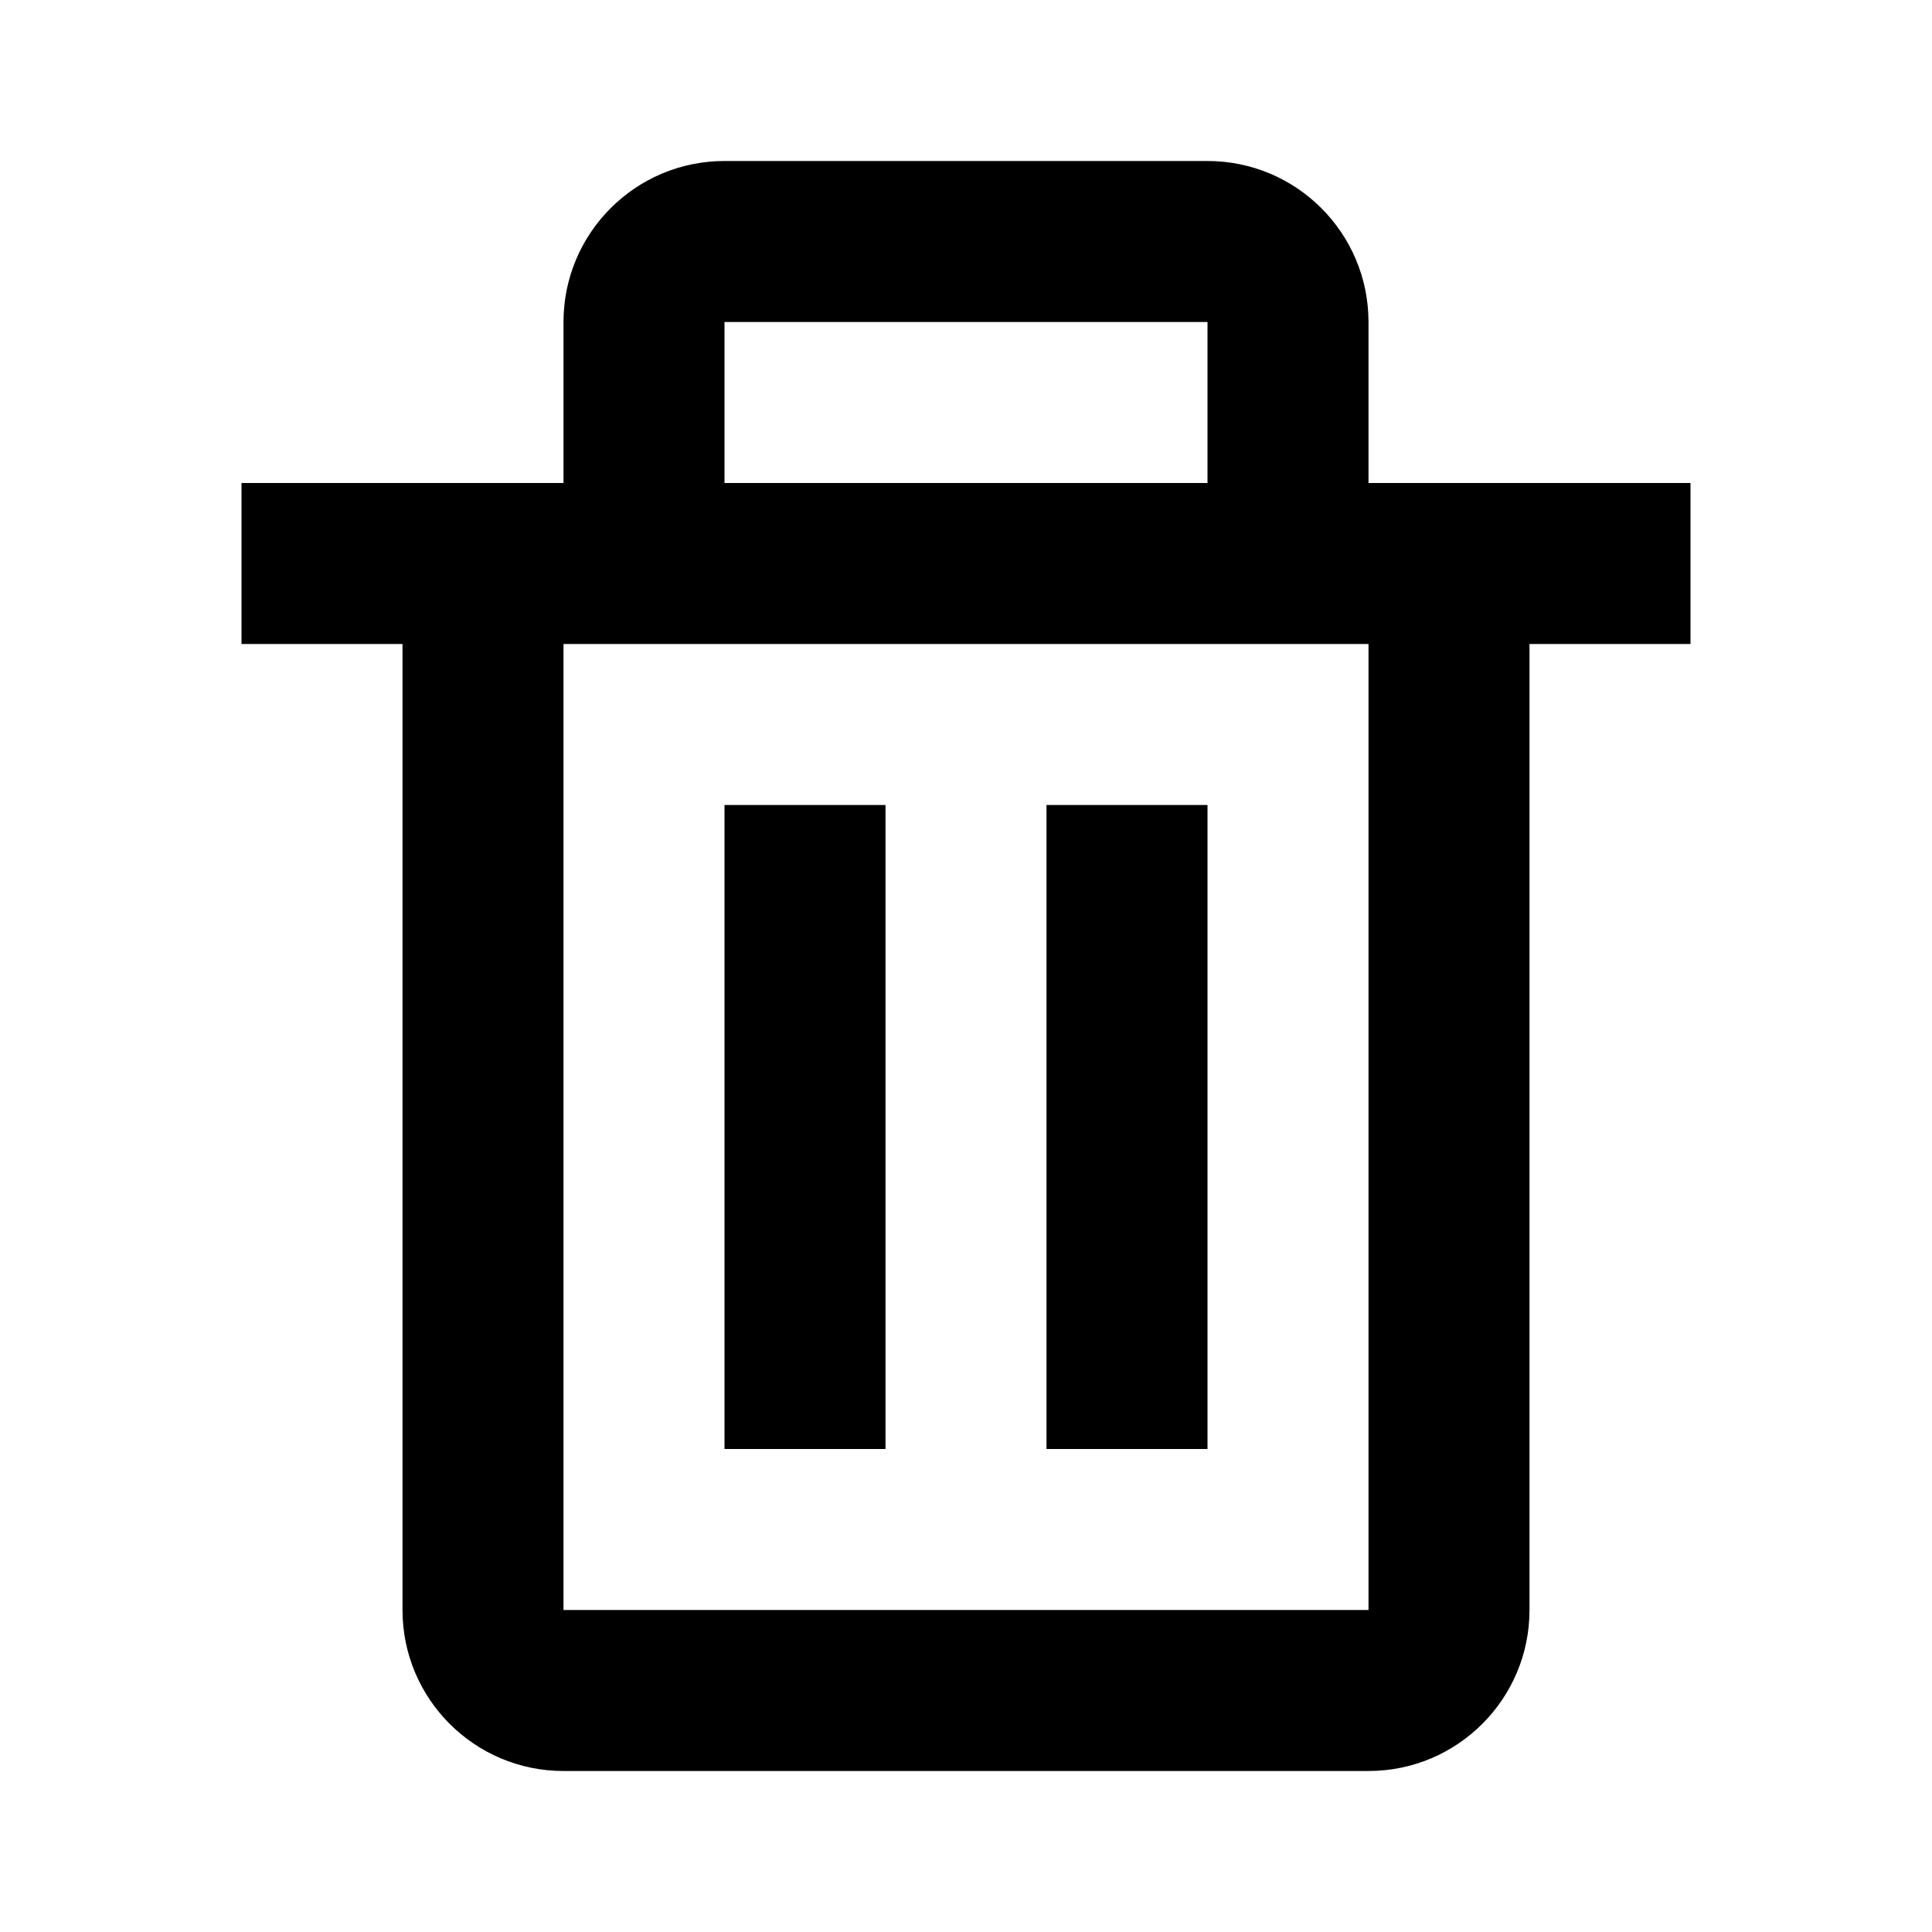
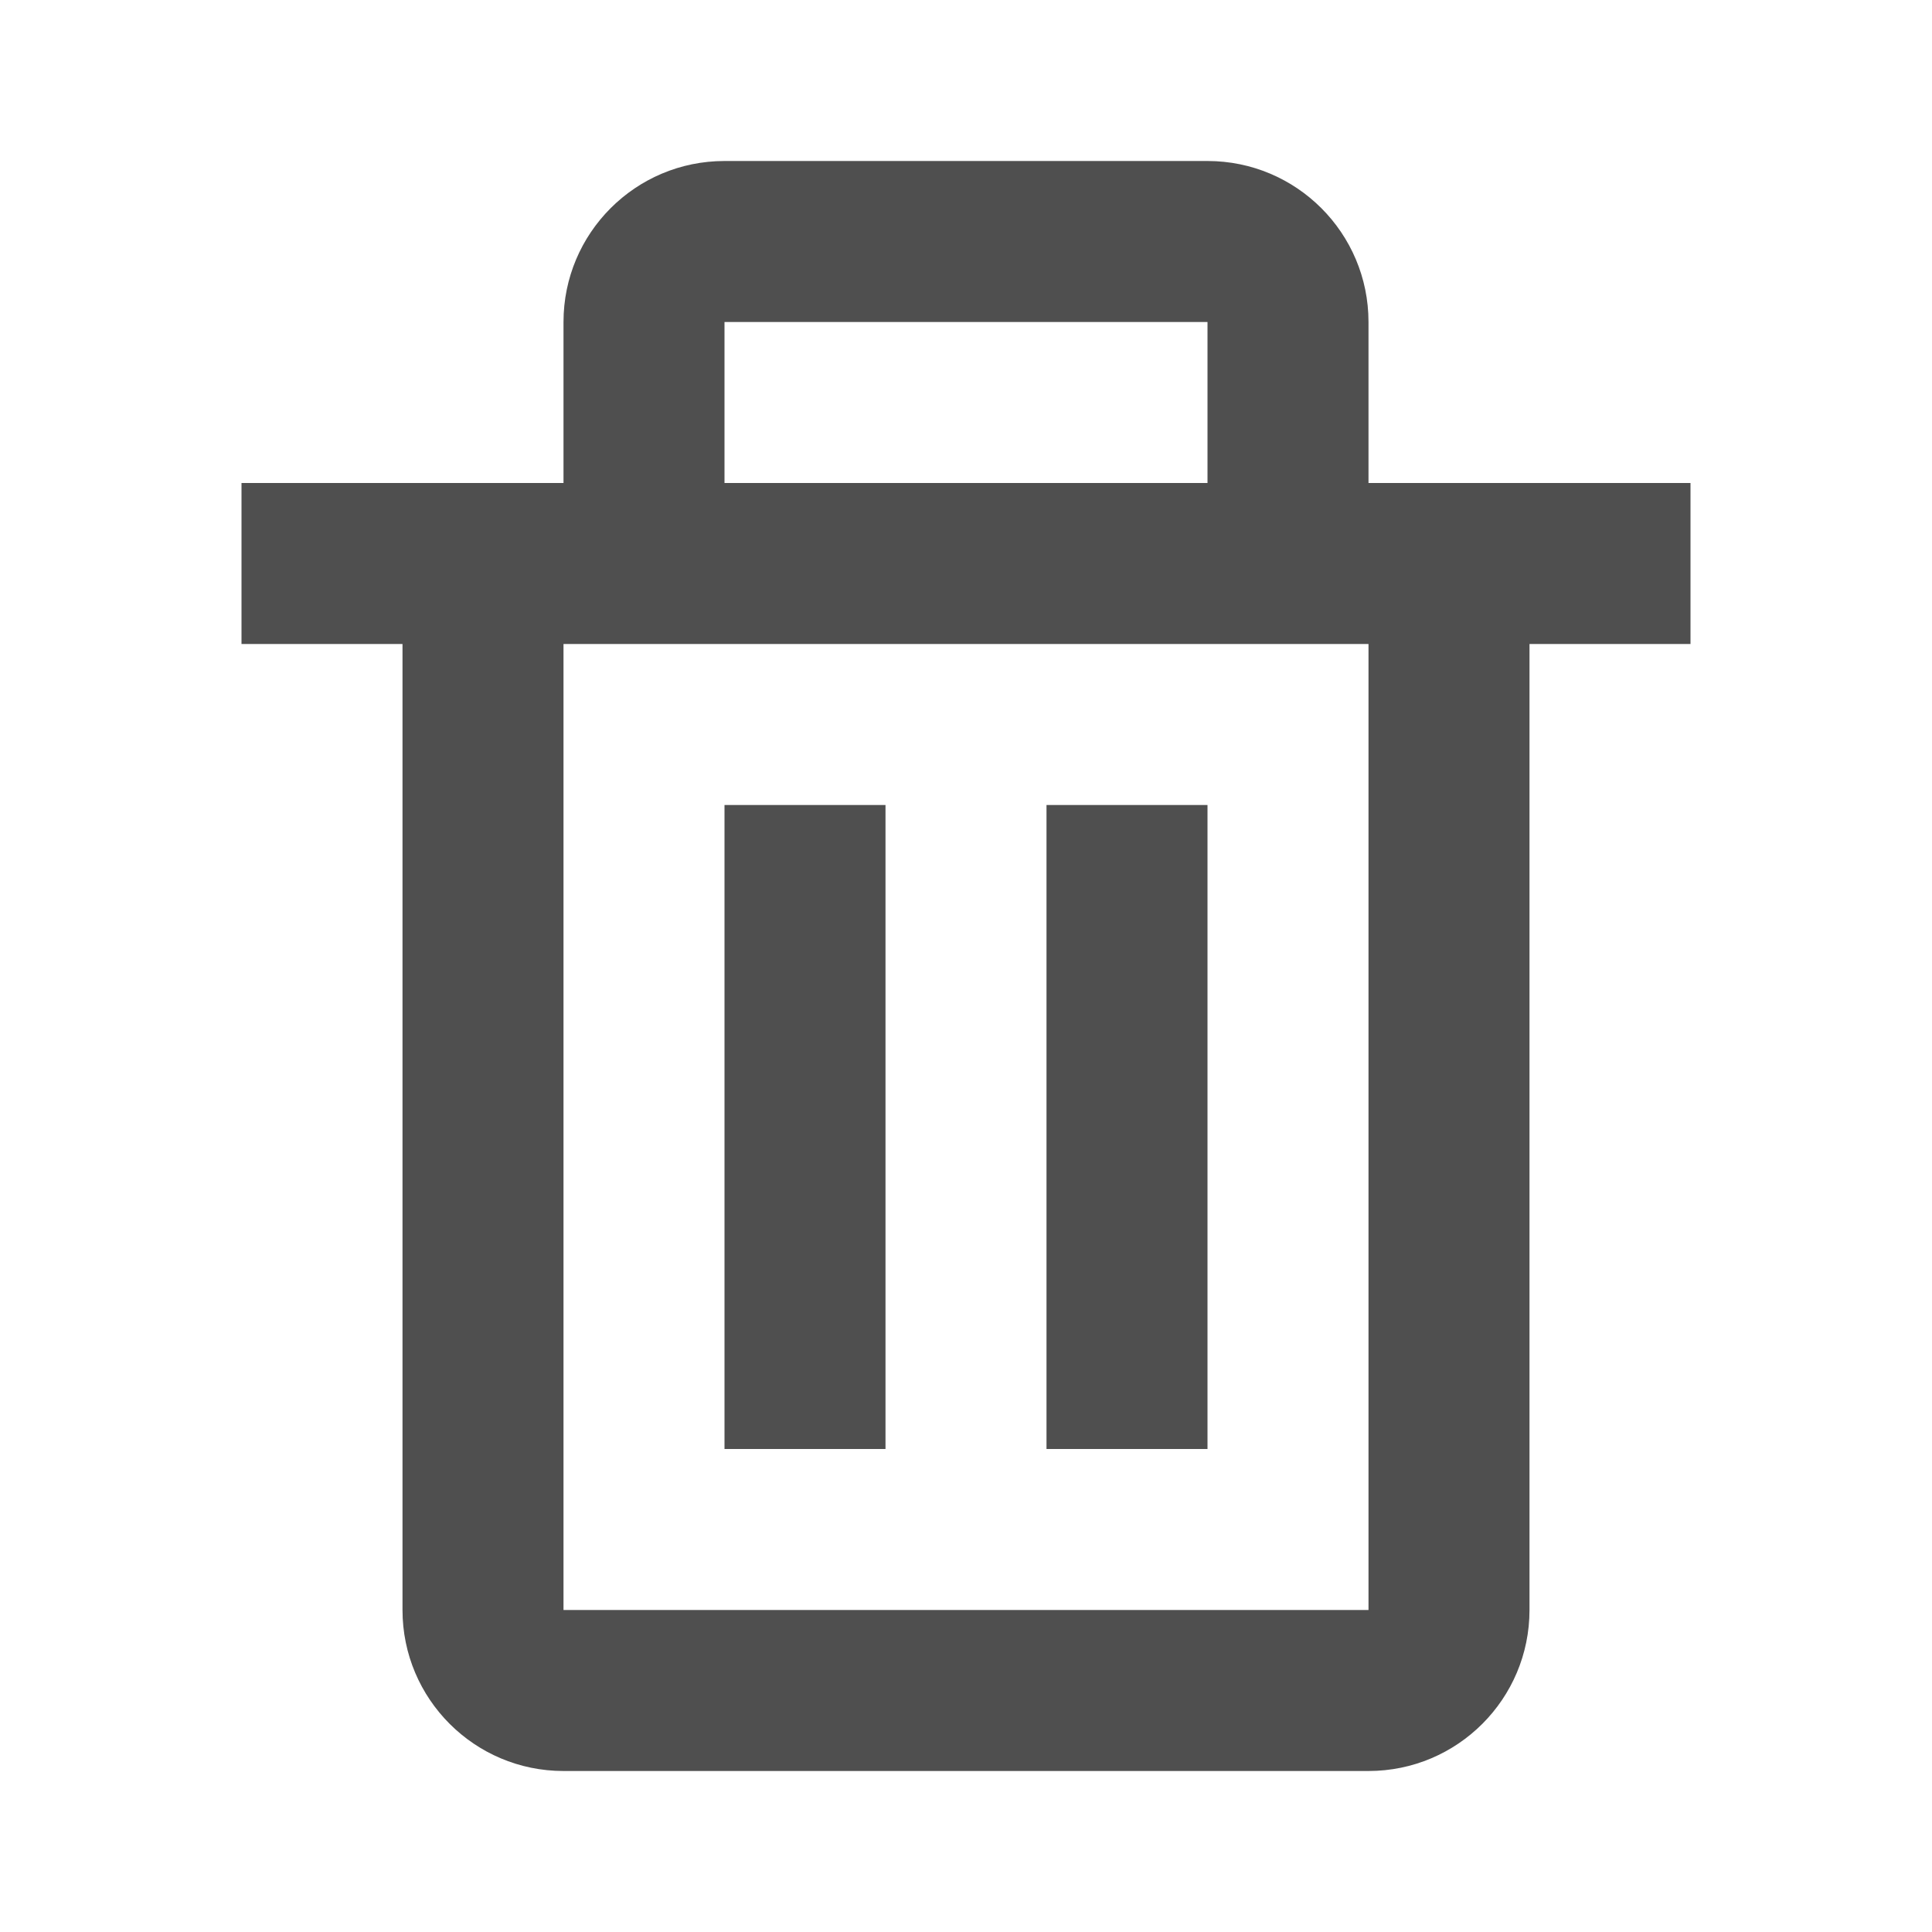
- <svg xmlns="http://www.w3.org/2000/svg" width="24" height="24" viewBox="0 0 24 24">
-   <path d="M5 20a2 2 0 0 0 2 2h10a2 2 0 0 0 2-2V8h2V6h-4V4a2 2 0 0 0-2-2H9a2 2 0 0 0-2 2v2H3v2h2zM9 4h6v2H9zM8 8h9v12H7V8z" />
-   <path d="M9 10h2v8H9zm4 0h2v8h-2z" />
+ <svg xmlns="http://www.w3.org/2000/svg" width="24" height="24" viewBox="0 0 24 24" fill="#4F4F4F">
+   <path d="M5 20a2 2 0 0 0 2 2h10a2 2 0 0 0 2-2V8h2V6h-4V4a2 2 0 0 0-2-2H9a2 2 0 0 0-2 2v2H3v2h2zM9 4h6v2H9zM8 8h9v12H7V8z" fill="#4F4F4F" />
+   <path d="M9 10h2v8H9zm4 0h2v8h-2z" fill="#4F4F4F" />
</svg>
